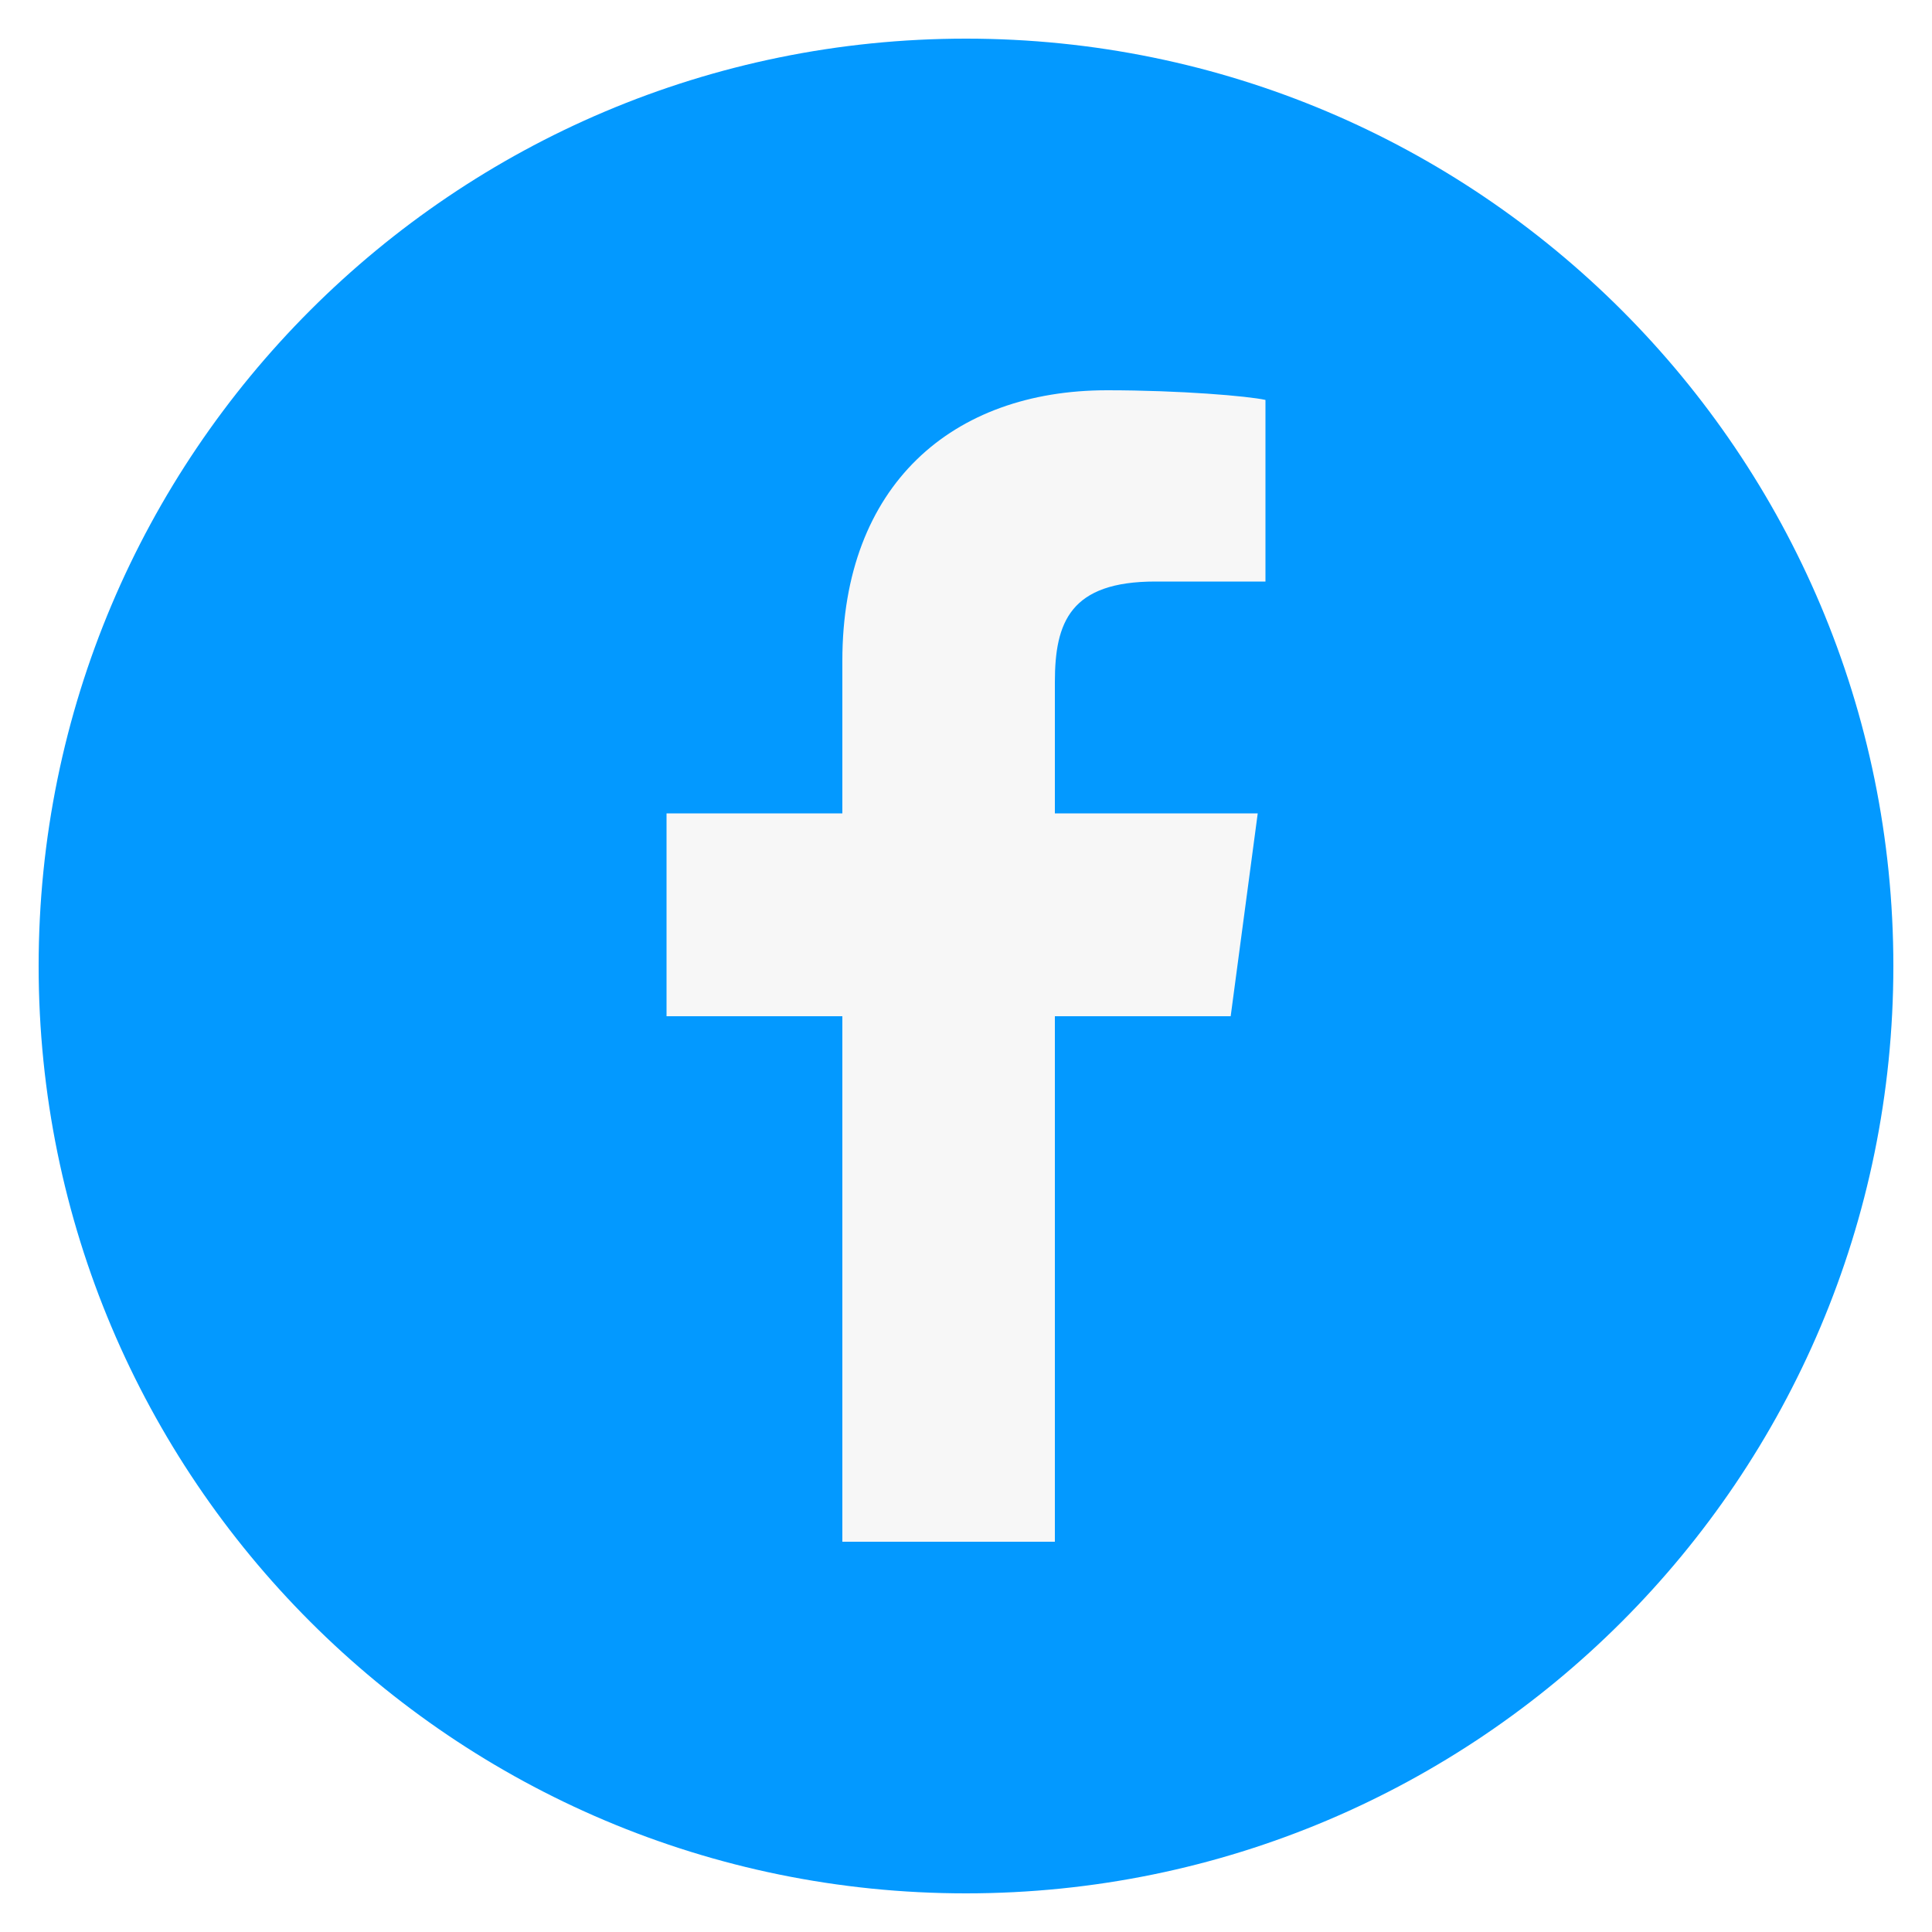
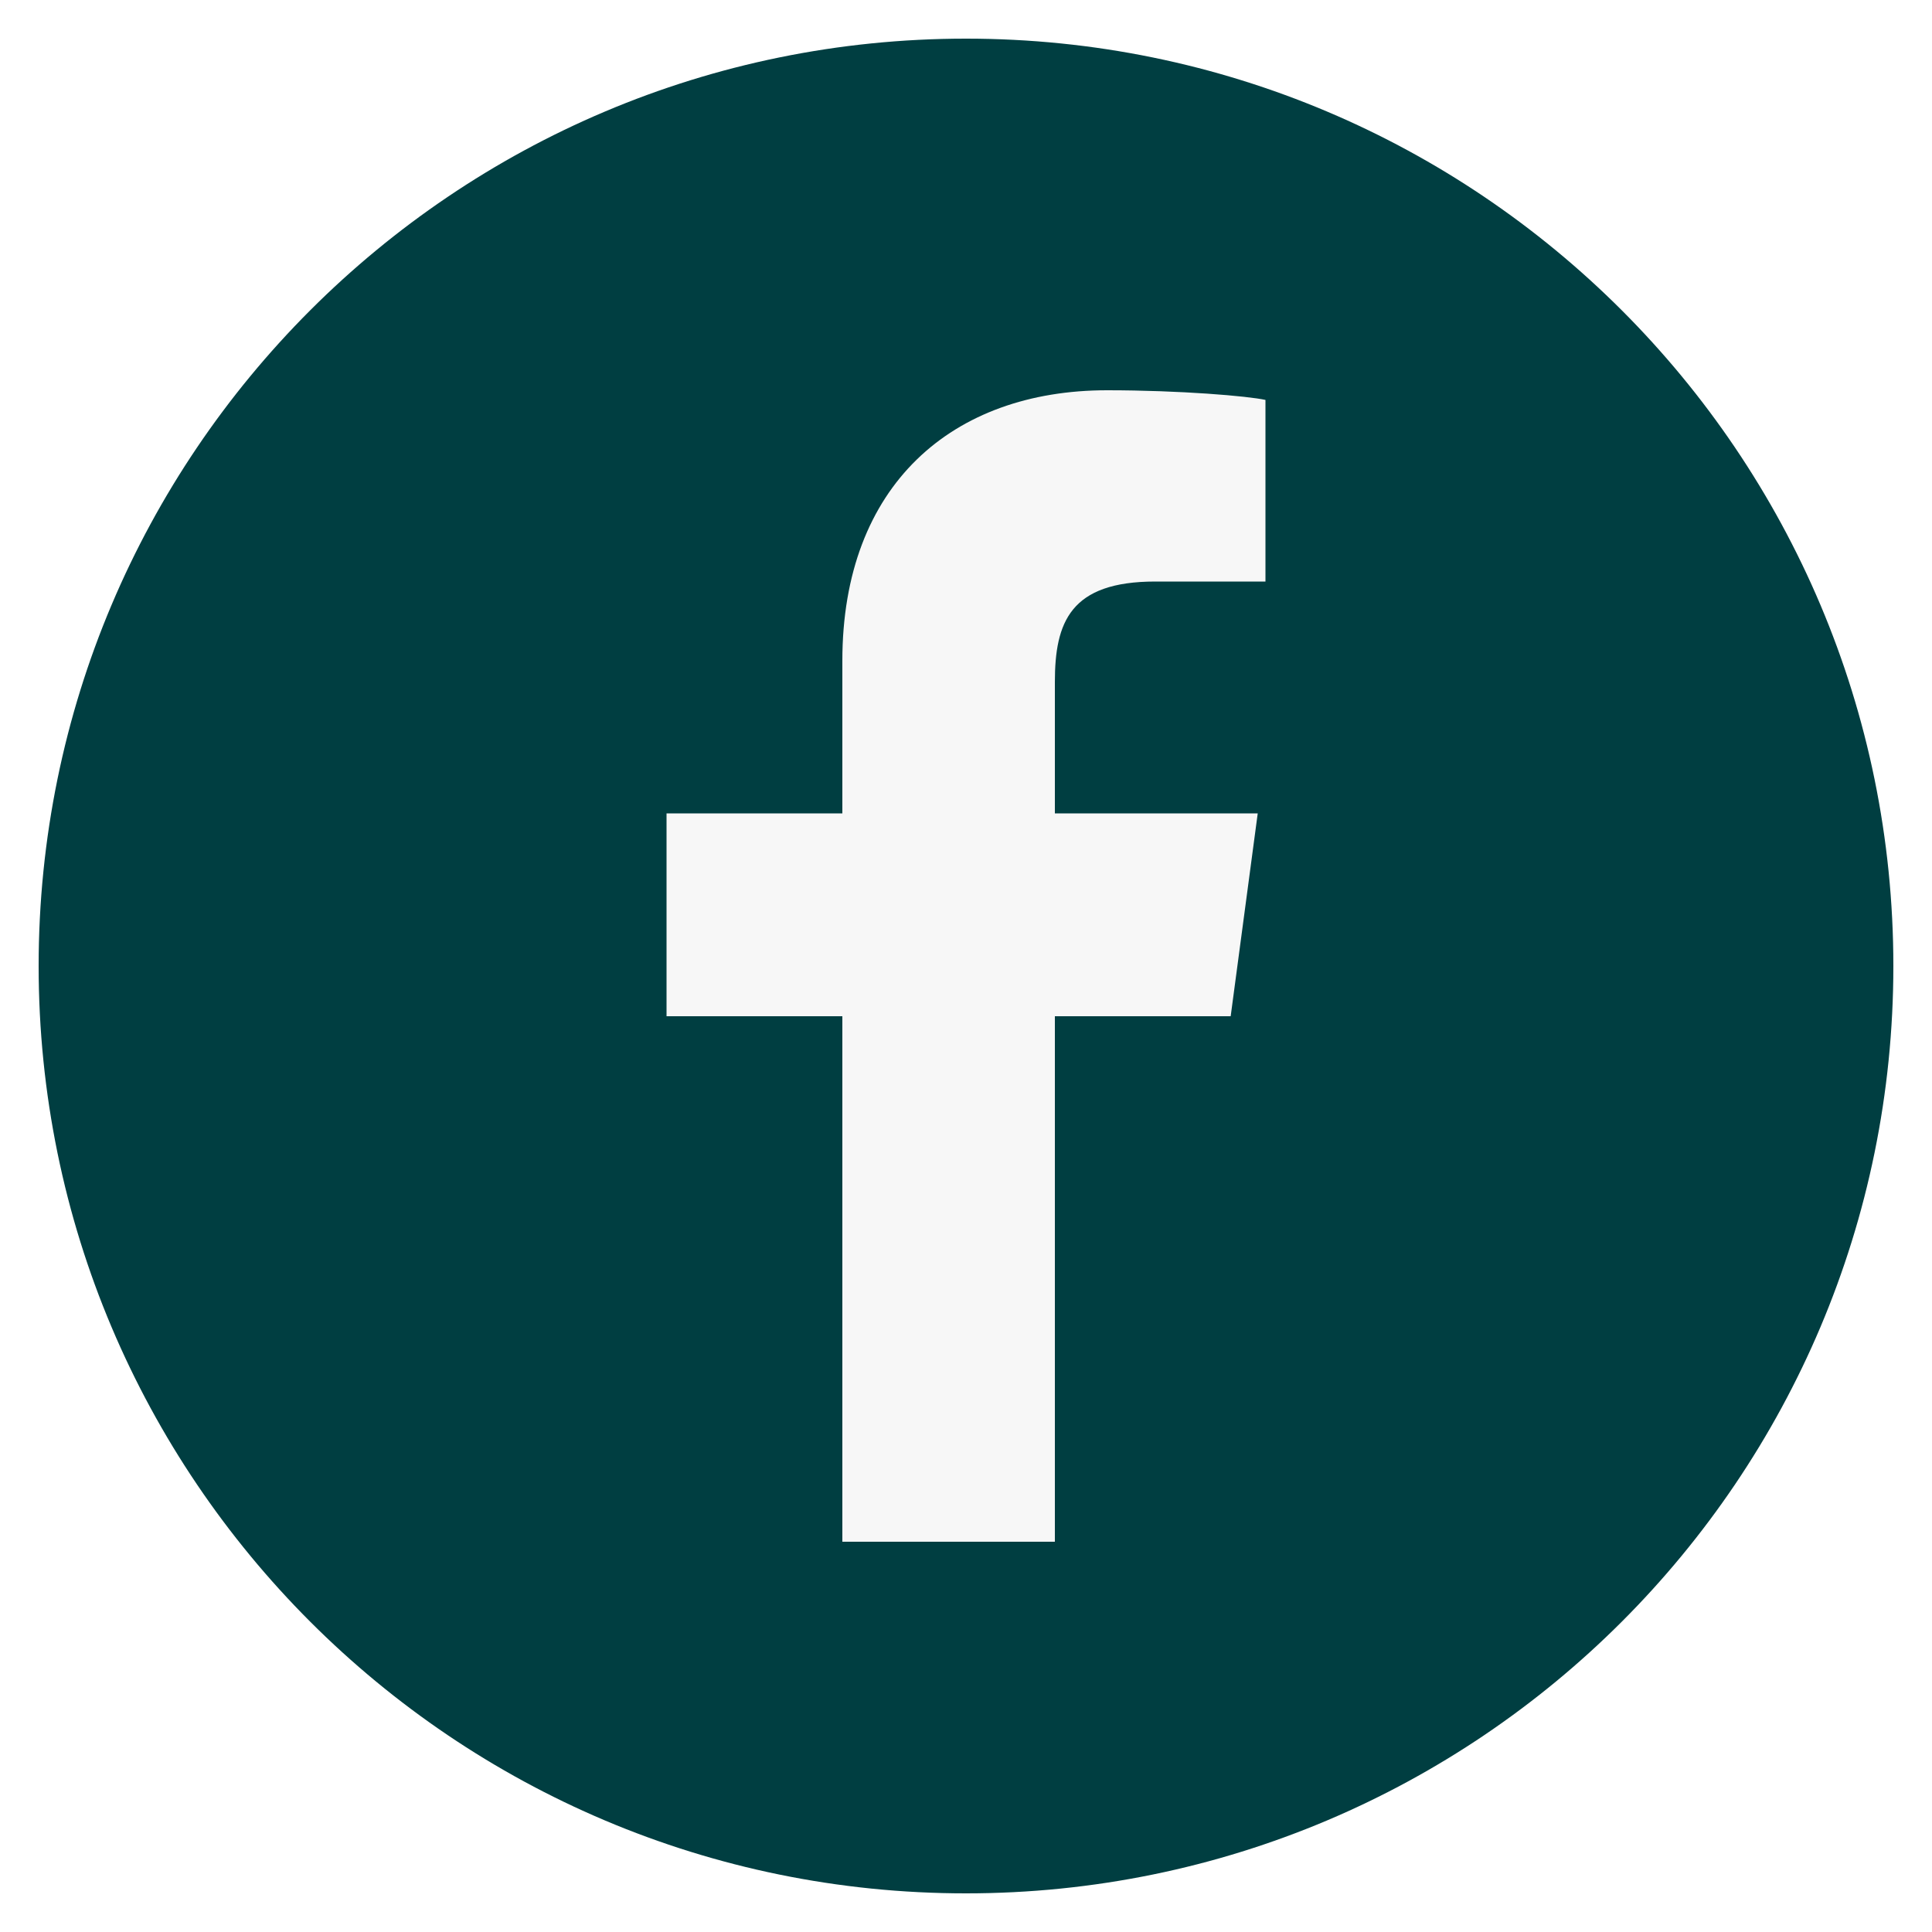
<svg xmlns="http://www.w3.org/2000/svg" version="1.1" id="Layer_1" x="0px" y="0px" viewBox="0 0 100 100" style="enable-background:new 0 0 100 100;" xml:space="preserve">
  <style type="text/css">
	.st1{fill:#F7F7F7;}
</style>
-   <circle class="outer-shape" cx="50" cy="50" r="48" style="opacity: 1; fill: rgb(3, 153, 255);" />
+   <circle class="outer-shape" cx="50" cy="50" r="48" style="opacity: 1; fill:  #003E41" />
  <path id="f" class="st1" d="M54.6,79.8V52.6h9.1l1.4-10.5H54.6v-6.8c0-3.1,0.8-5.2,5.2-5.2h5.7v-9.4c-0.9-0.2-4.4-0.5-8.2-0.5  c-8,0-13.7,4.9-13.7,14v7.9h-9.1v10.5h9.1v27.2C43.6,79.8,54.6,79.8,54.6,79.8z" />
</svg>
